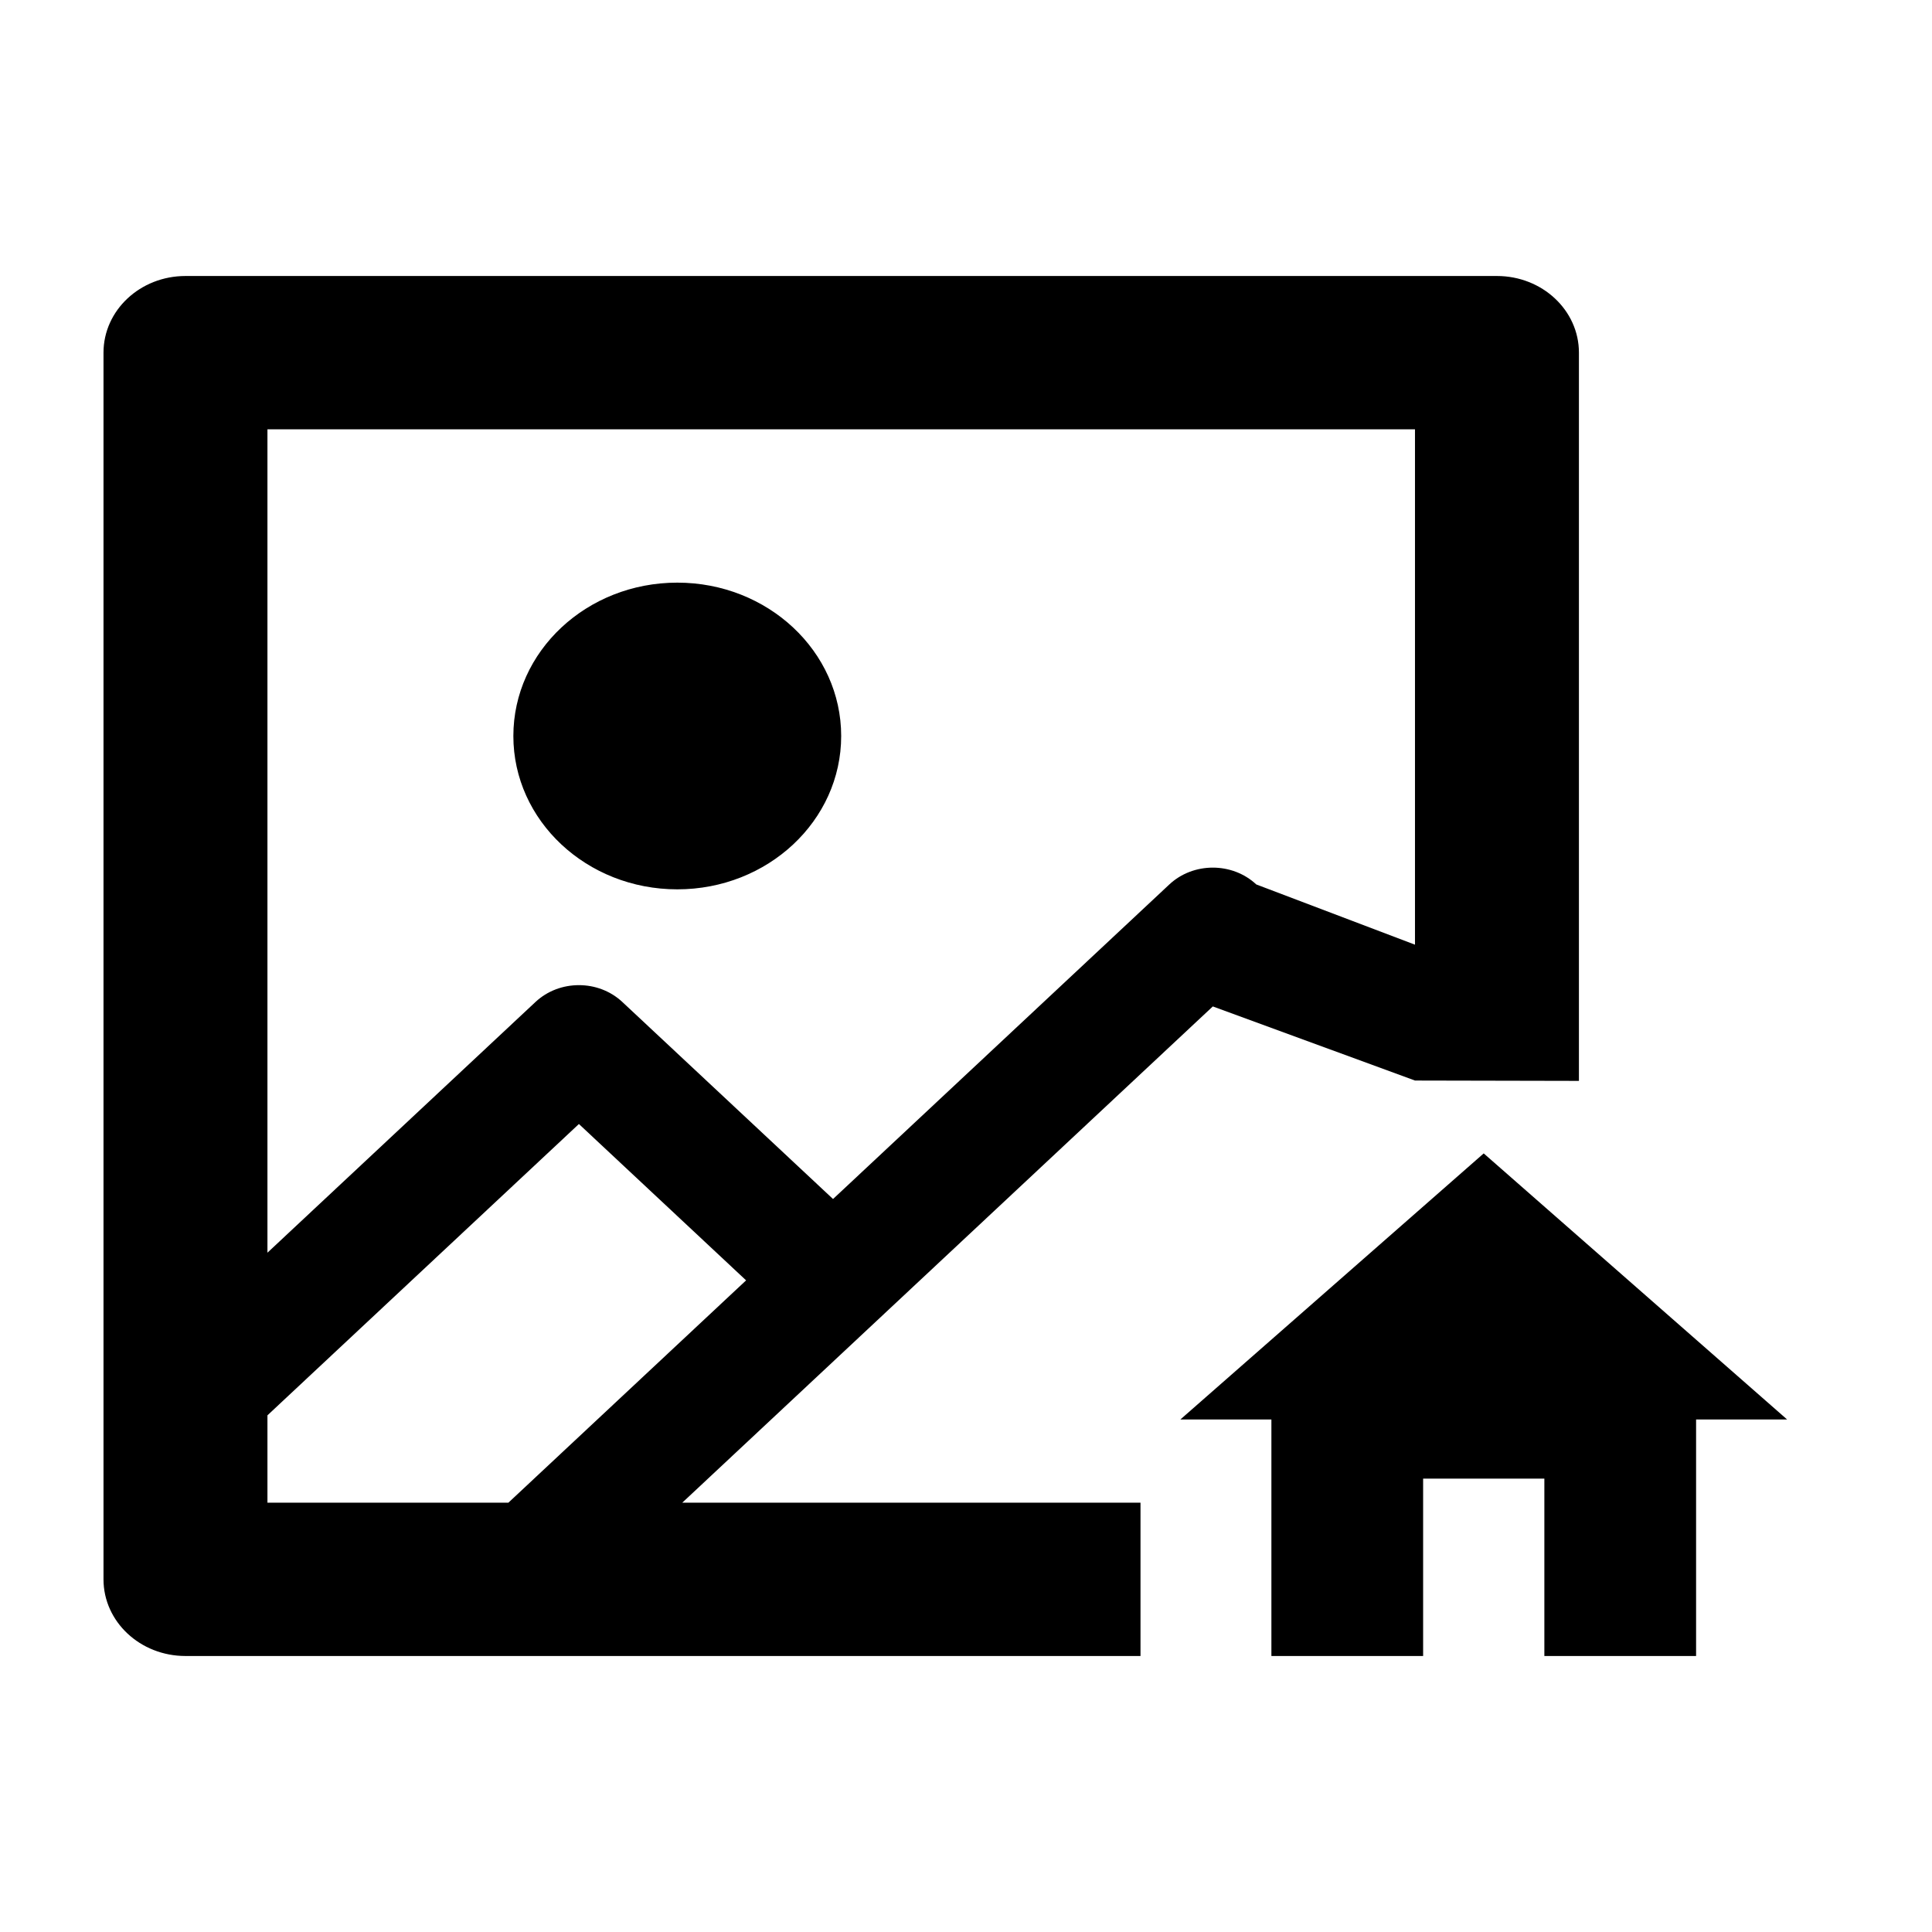
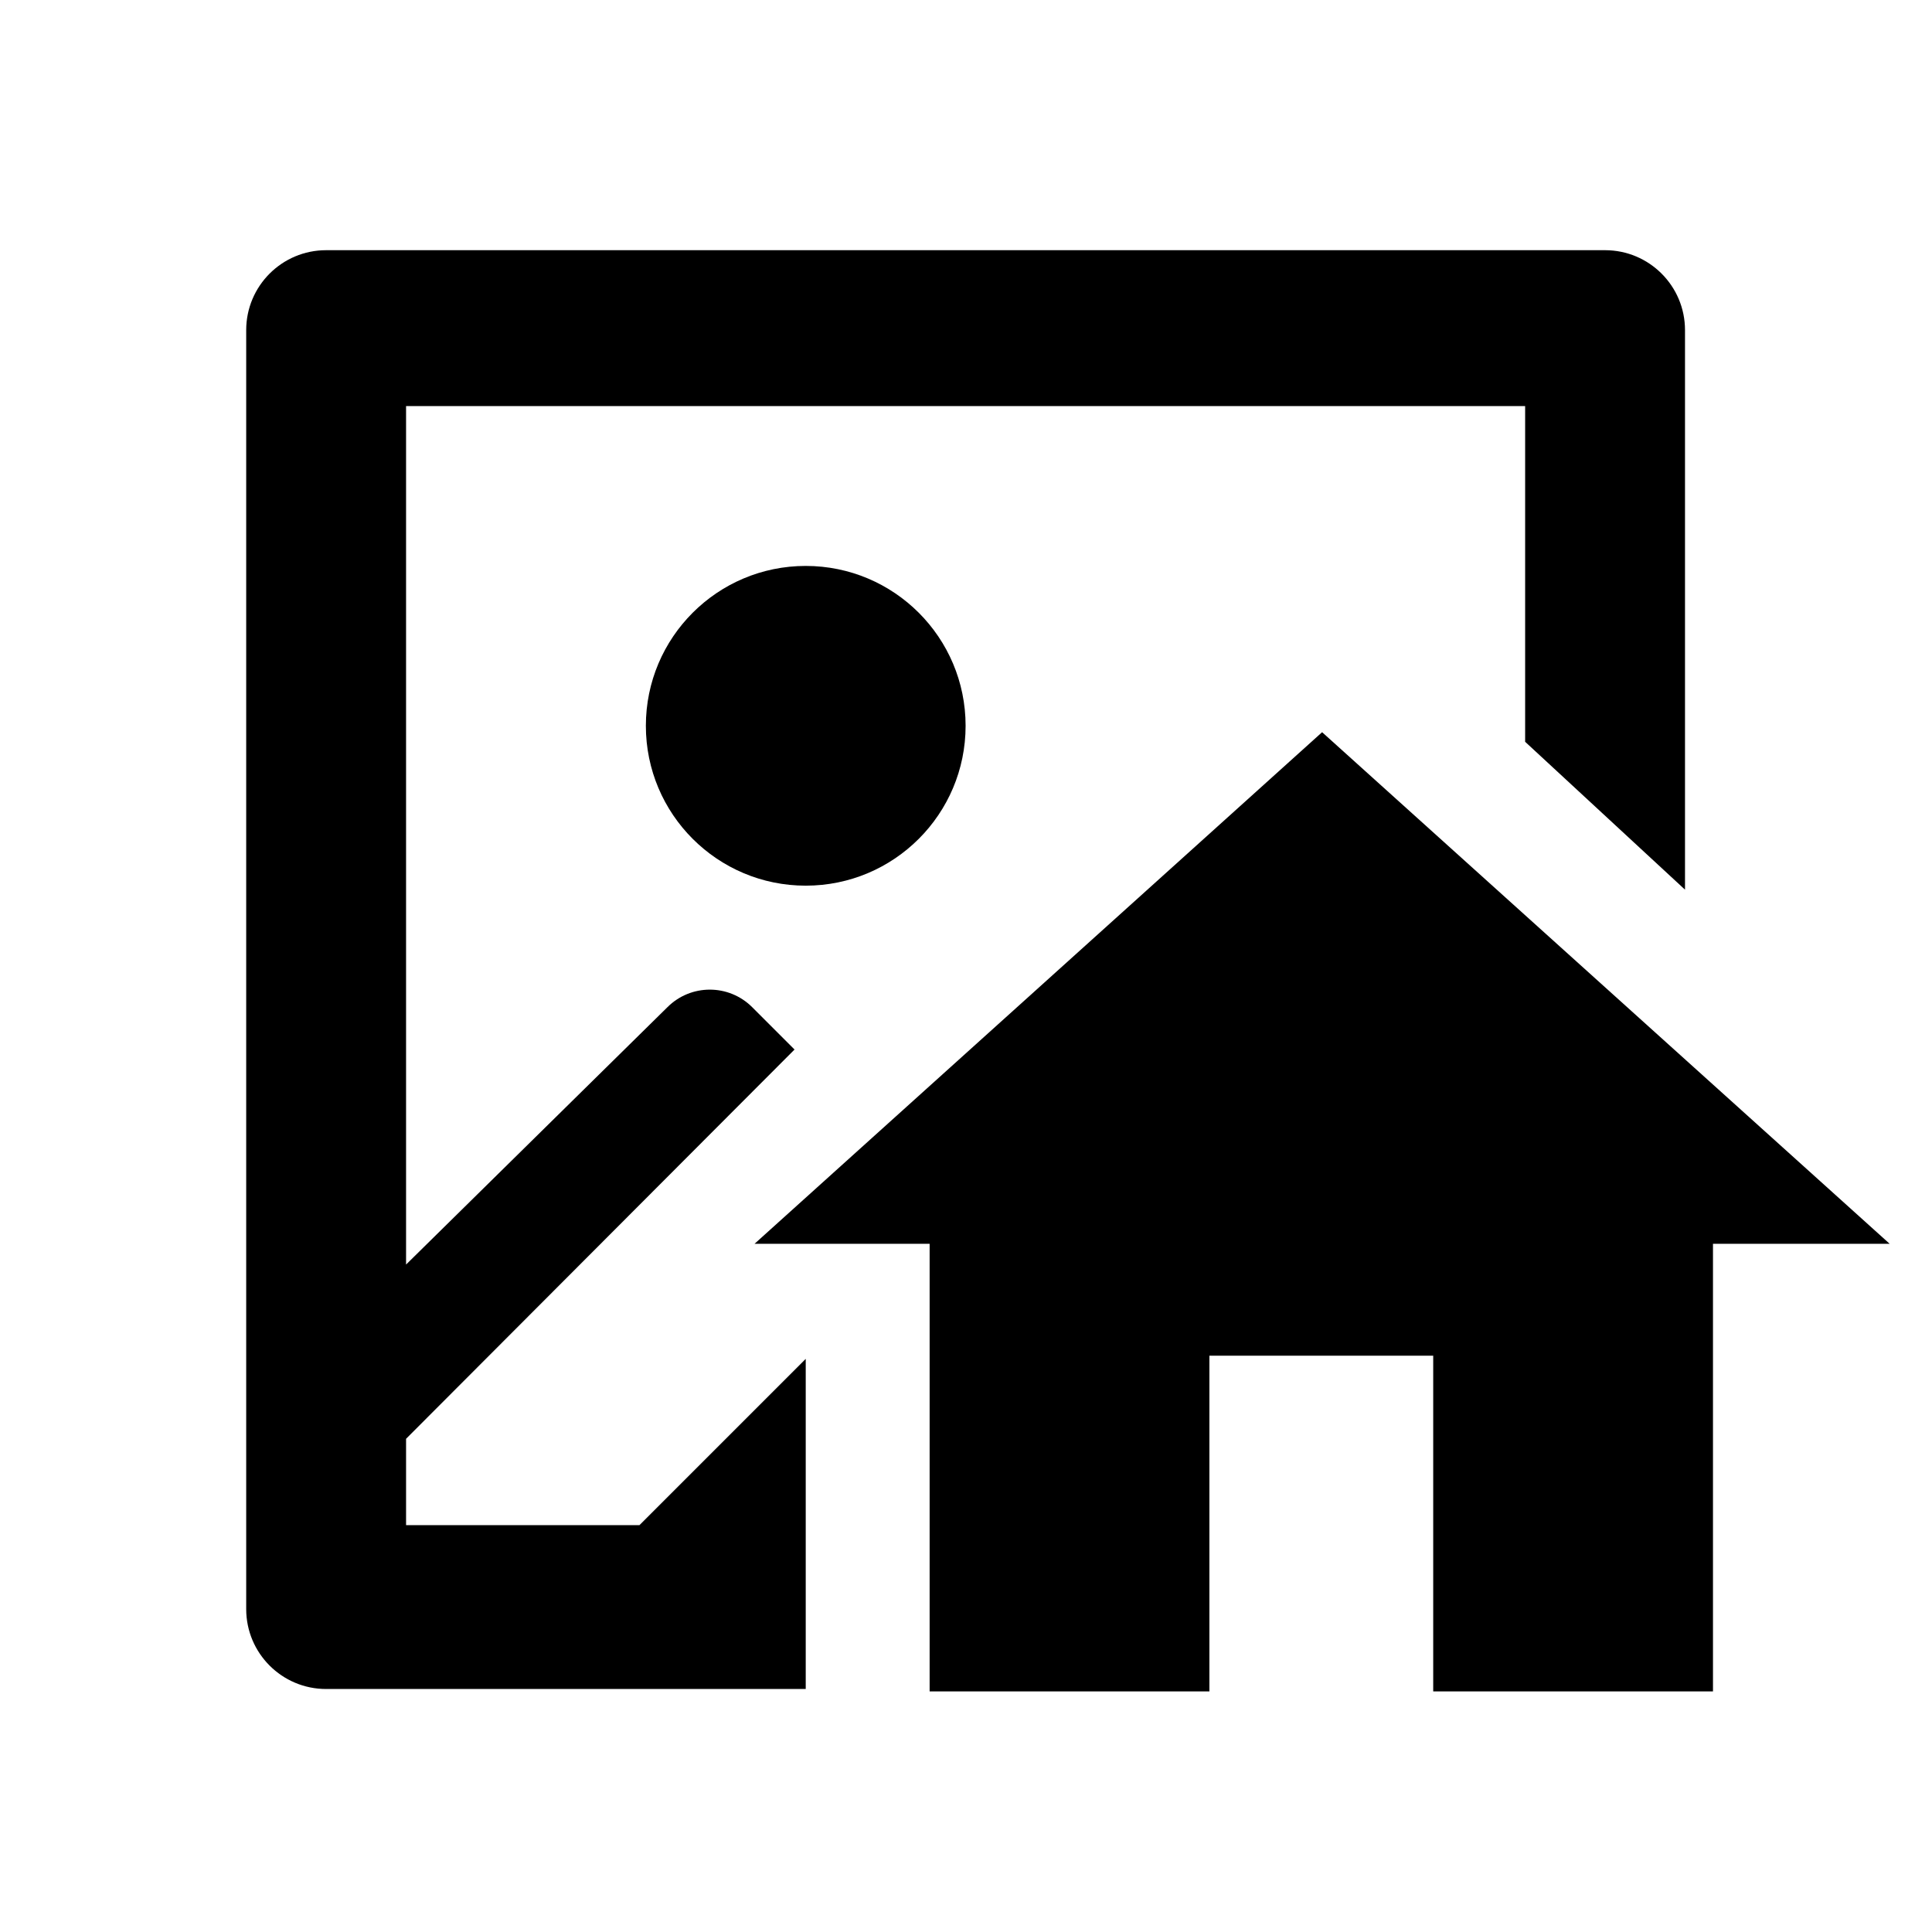
- <svg xmlns="http://www.w3.org/2000/svg" width="24px" height="24px" viewBox="0 0 28 24" version="1.1" xml:space="preserve" style="fill-rule:evenodd;clip-rule:evenodd;stroke-linejoin:round;stroke-miterlimit:1.414;">
-   <path d="M17.107,18.572l4.396,-3.856l4.397,3.856l-1.319,0l0,3.428l-2.199,0l0,-2.571l-1.757,0l0,2.571l-2.199,0l0,-3.428l-1.319,0Zm-0.578,3.428l-13.841,0c-0.656,0 -1.188,-0.497 -1.188,-1.111l0,-17.778c0,-0.614 0.532,-1.111 1.188,-1.111l19.007,0c0.656,0 1.188,0.497 1.188,1.111l0,10.554l-2.376,-0.005l-2.93,-1.074l-7.689,7.192l6.641,0l0,2.222Zm-12.653,-3.488l0,1.266l3.492,0l3.445,-3.222l-2.423,-2.266l-4.514,4.222Zm16.631,-14.29l-16.631,0l0,11.933l3.884,-3.633c0.348,-0.326 0.912,-0.326 1.26,0l3.053,2.855l4.874,-4.559c0.348,-0.325 0.912,-0.325 1.26,0l2.3,0.873l0,-7.469Zm-10.691,6.667c1.312,0 2.375,-0.995 2.375,-2.222c0,-1.228 -1.063,-2.223 -2.375,-2.223c-1.313,0 -2.376,0.995 -2.376,2.223c0,1.227 1.063,2.222 2.376,2.222Z" style="fill-rule:nonzero;" />
+ <svg xmlns="http://www.w3.org/2000/svg" viewBox="0 0 24.17 24.17">
+   <defs>
+     <style>.cls-1{fill:none;}</style>
+   </defs>
+   <g id="Layer_2" data-name="Layer 2">
+     <g id="Layer_1-2" data-name="Layer 1">
+       <rect class="cls-1" width="24.17" height="24.17" />
+       <polygon points="16.54 9.16 9.44 15.56 11.63 15.56 11.63 21.16 15.13 21.16 15.13 16.96 17.93 16.96 17.93 21.16 21.43 21.16 21.43 15.56 23.64 15.56 16.54 9.16" />
+       <path d="M8,19.08H5.08V18l4.86-4.87-.53-.53a.75.75,0,0,0-1.06,0L5.08,15.82V5.08h14v4.2l2,1.85v-7a1,1,0,0,0-1-1h-16a1,1,0,0,0-1,1v16a1,1,0,0,0,1,1h6V17h0Z" />
+       <circle cx="10.08" cy="9.08" r="2" />
+     </g>
+   </g>
</svg>
